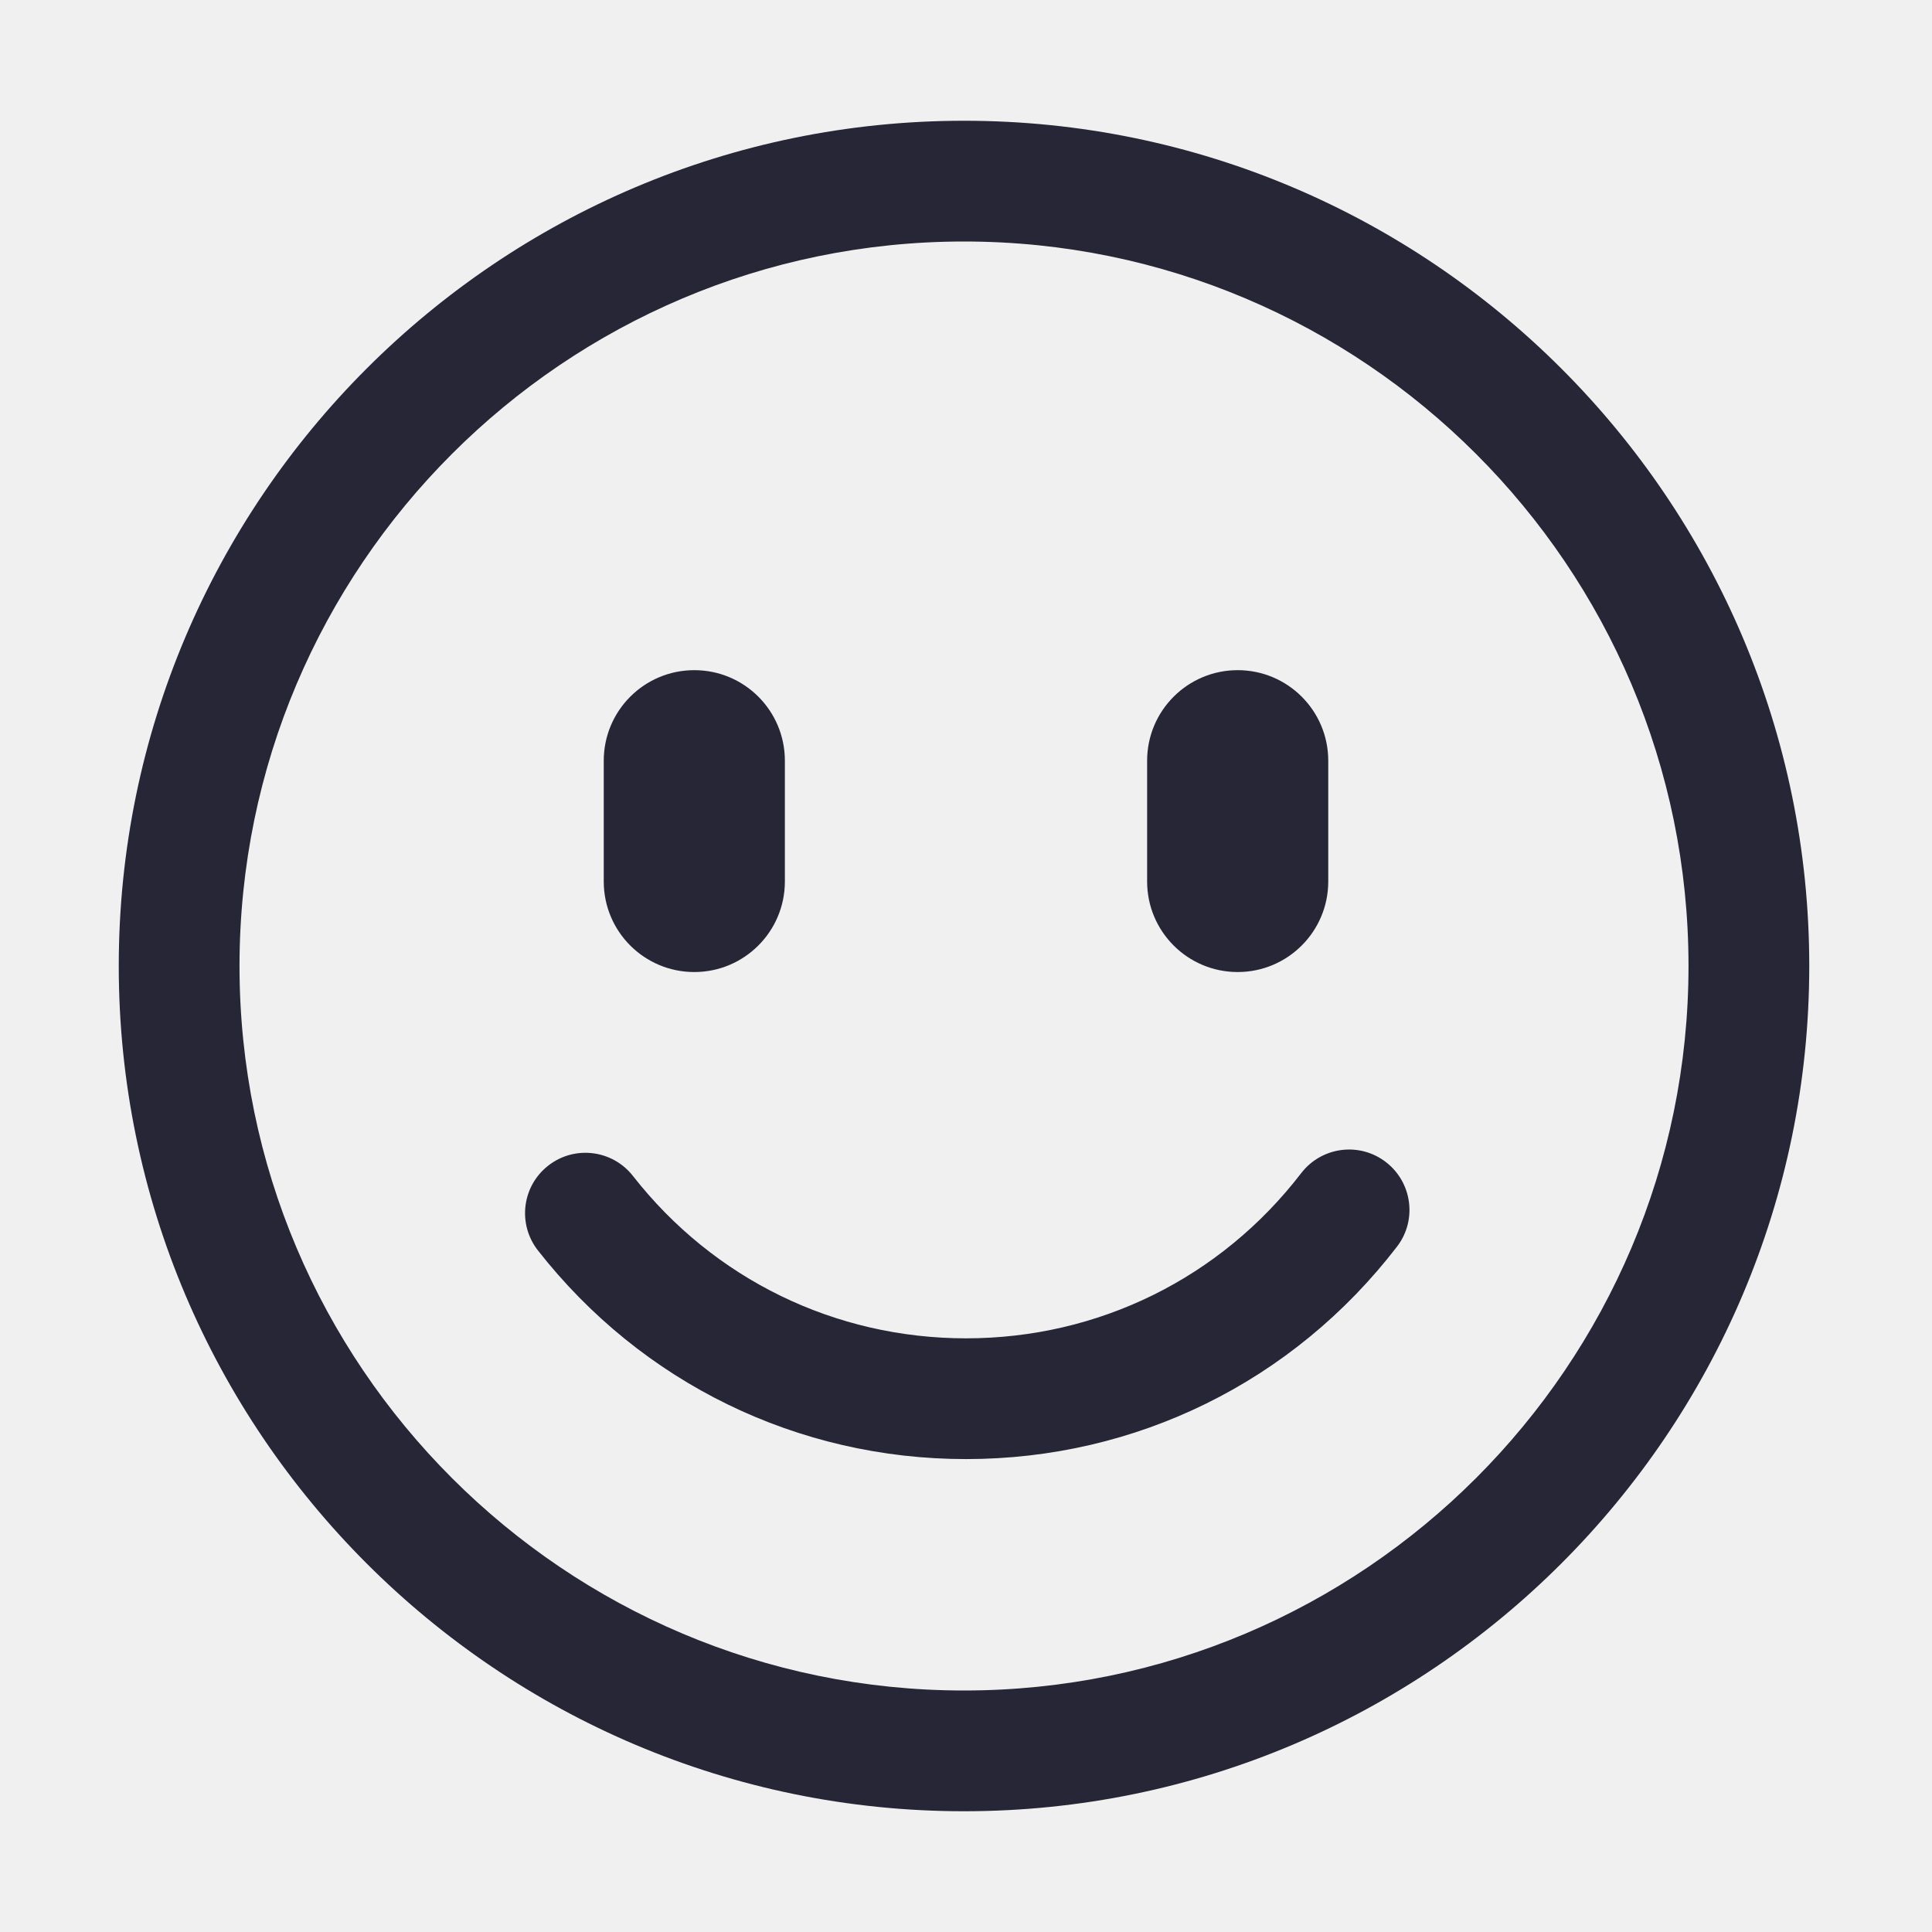
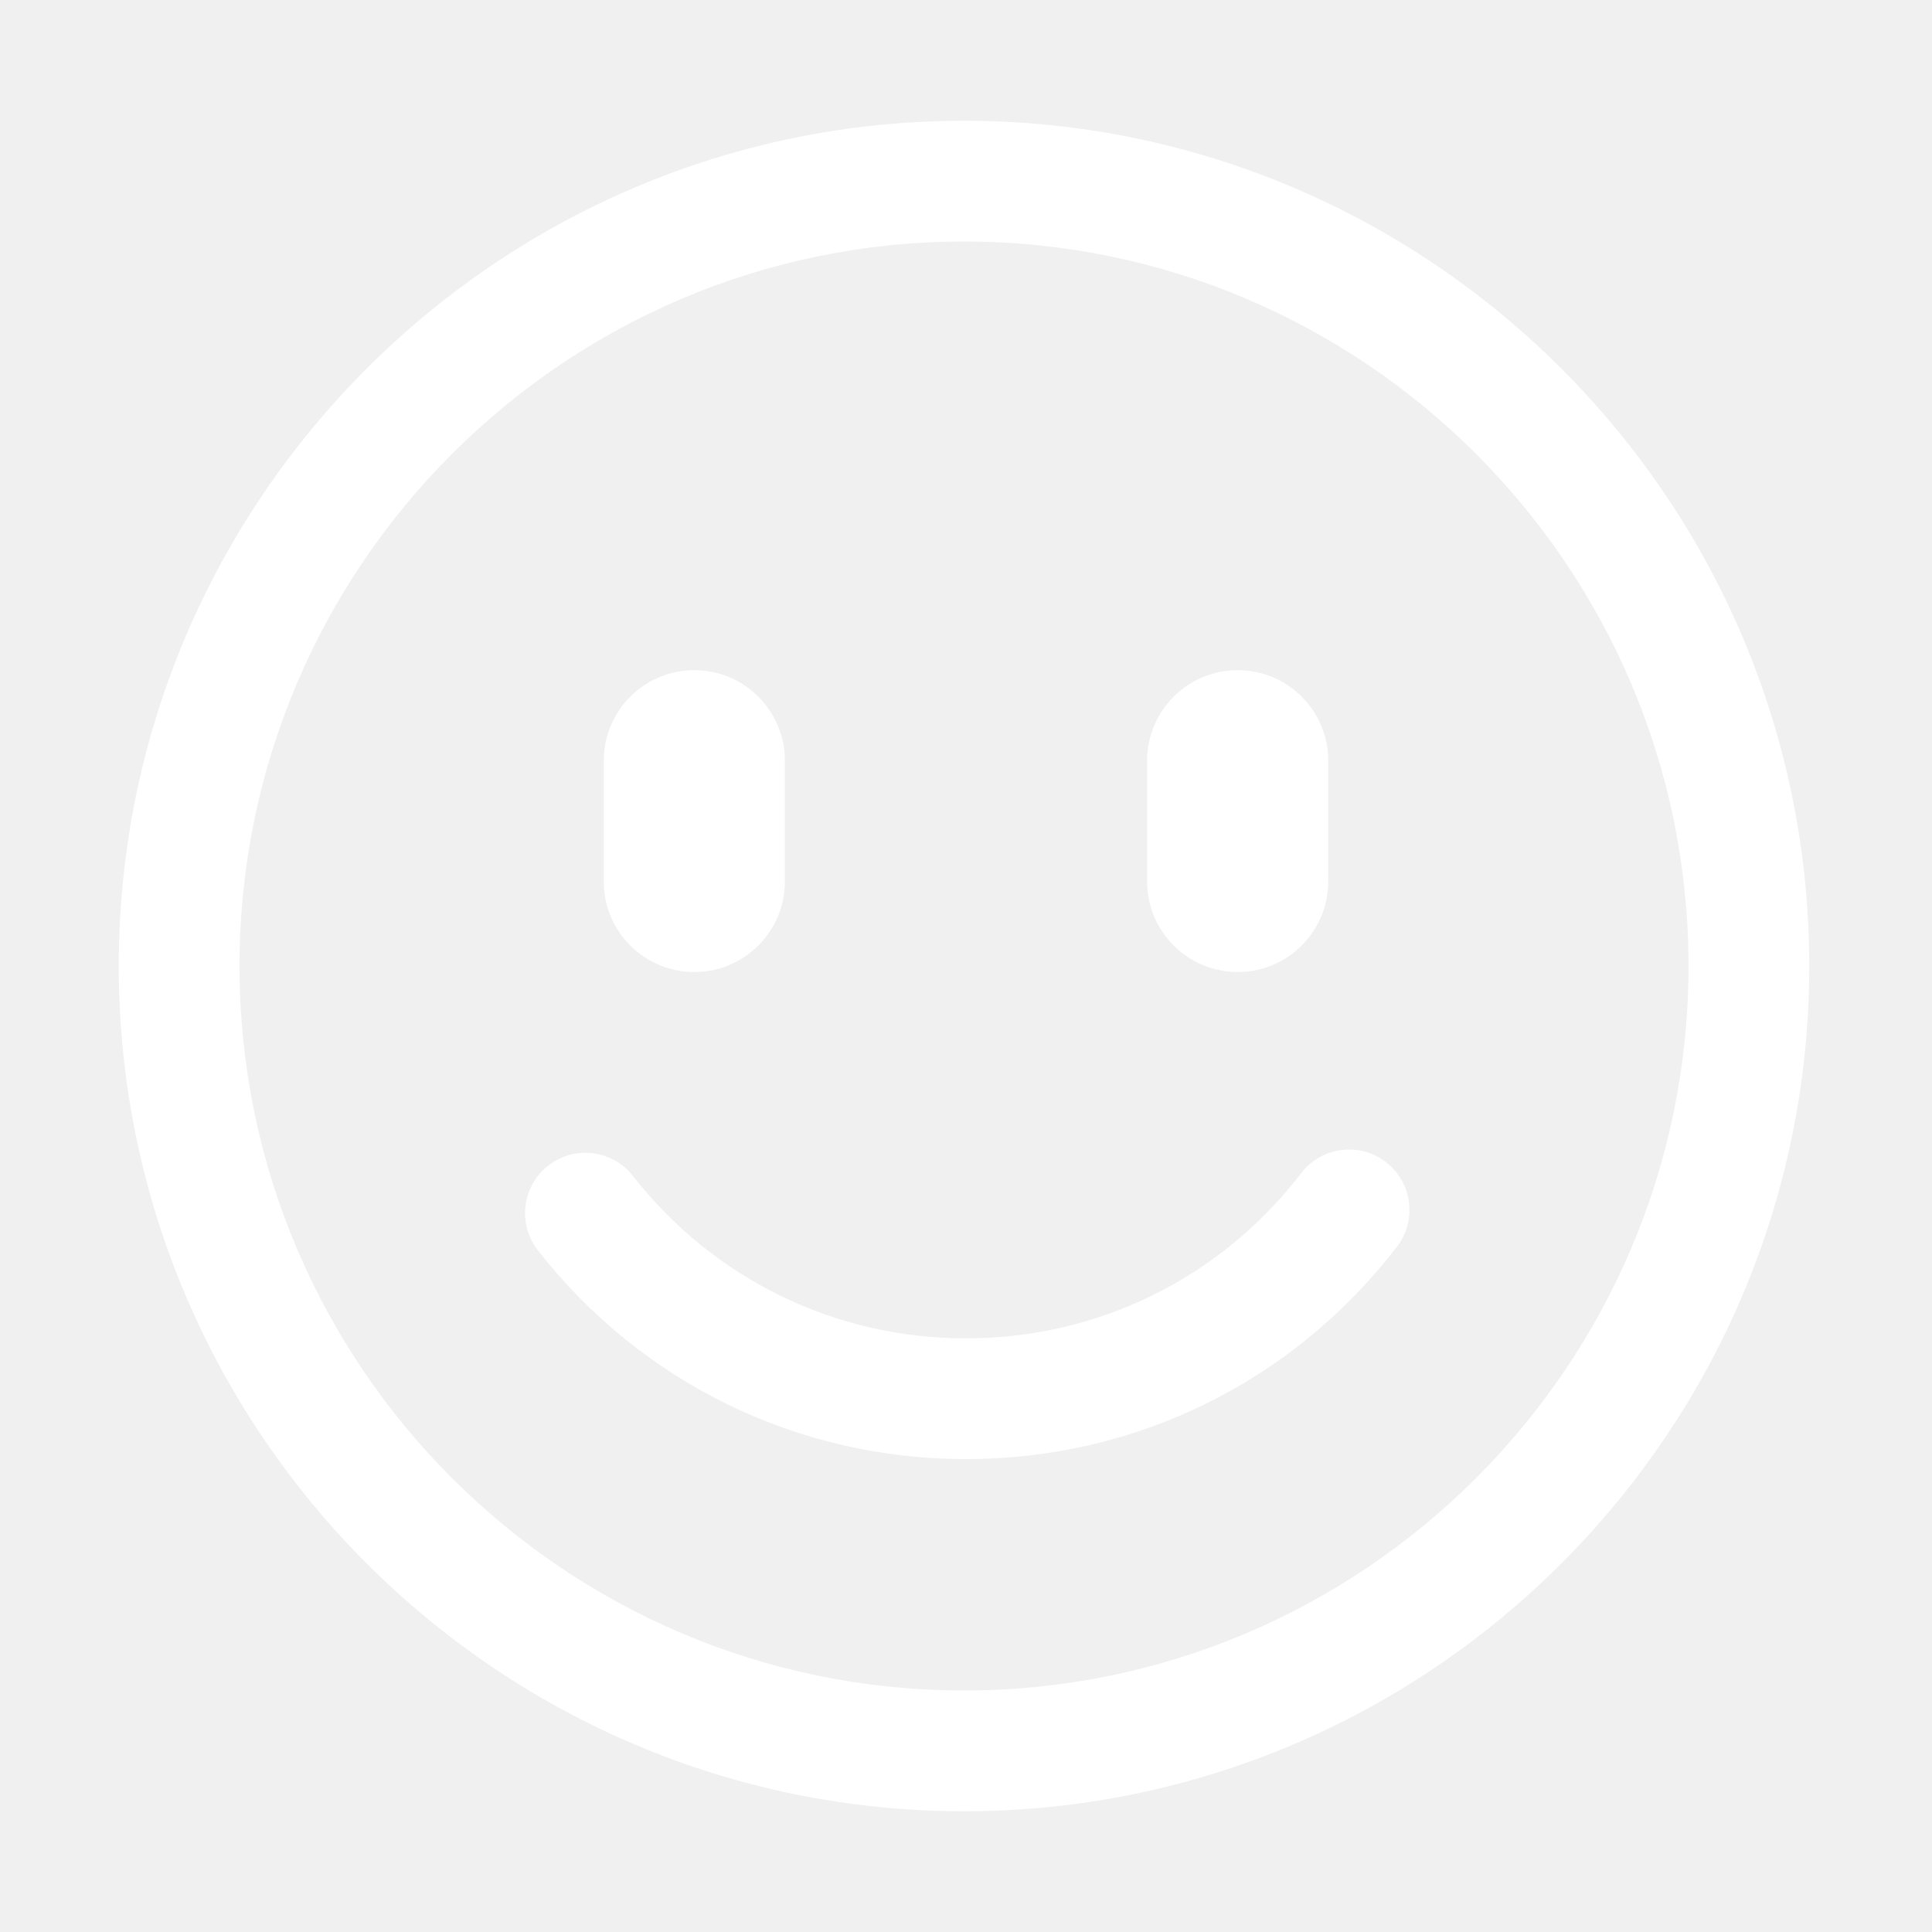
<svg xmlns="http://www.w3.org/2000/svg" t="1724583050908" class="icon" viewBox="0 0 1024 1024" version="1.1" p-id="6643" width="200" height="200">
-   <path d="M510.944 960c-247.04 0-448-200.96-448-448s200.992-448 448-448c247.008 0 448 200.96 448 448S757.984 960 510.944 960zM510.944 128c-211.744 0-384 172.256-384 384 0 211.744 172.256 384 384 384 211.744 0 384-172.256 384-384C894.944 300.256 722.688 128 510.944 128zM512 773.344c-89.184 0-171.904-40.32-226.912-110.624-10.88-13.92-8.448-34.016 5.472-44.896 13.888-10.912 34.016-8.48 44.928 5.472 42.784 54.688 107.136 86.048 176.512 86.048 70.112 0 134.88-31.904 177.664-87.552 10.784-14.016 30.848-16.672 44.864-5.888 14.016 10.784 16.672 30.88 5.888 44.864C685.408 732.32 602.144 773.344 512 773.344zM368 515.2c-26.528 0-48-21.472-48-48l0-64c0-26.528 21.472-48 48-48s48 21.472 48 48l0 64C416 493.696 394.496 515.2 368 515.2zM656 515.2c-26.496 0-48-21.472-48-48l0-64c0-26.528 21.504-48 48-48s48 21.472 48 48l0 64C704 493.696 682.496 515.2 656 515.2z" fill="#272636" p-id="6644" />
+   <path d="M510.944 960c-247.04 0-448-200.96-448-448s200.992-448 448-448c247.008 0 448 200.96 448 448S757.984 960 510.944 960zM510.944 128c-211.744 0-384 172.256-384 384 0 211.744 172.256 384 384 384 211.744 0 384-172.256 384-384C894.944 300.256 722.688 128 510.944 128zM512 773.344c-89.184 0-171.904-40.32-226.912-110.624-10.88-13.92-8.448-34.016 5.472-44.896 13.888-10.912 34.016-8.48 44.928 5.472 42.784 54.688 107.136 86.048 176.512 86.048 70.112 0 134.88-31.904 177.664-87.552 10.784-14.016 30.848-16.672 44.864-5.888 14.016 10.784 16.672 30.88 5.888 44.864C685.408 732.32 602.144 773.344 512 773.344zM368 515.2c-26.528 0-48-21.472-48-48l0-64c0-26.528 21.472-48 48-48s48 21.472 48 48l0 64C416 493.696 394.496 515.2 368 515.2zM656 515.2c-26.496 0-48-21.472-48-48l0-64c0-26.528 21.504-48 48-48s48 21.472 48 48l0 64C704 493.696 682.496 515.2 656 515.2z" fill="#fff" p-id="6644" />
</svg>
